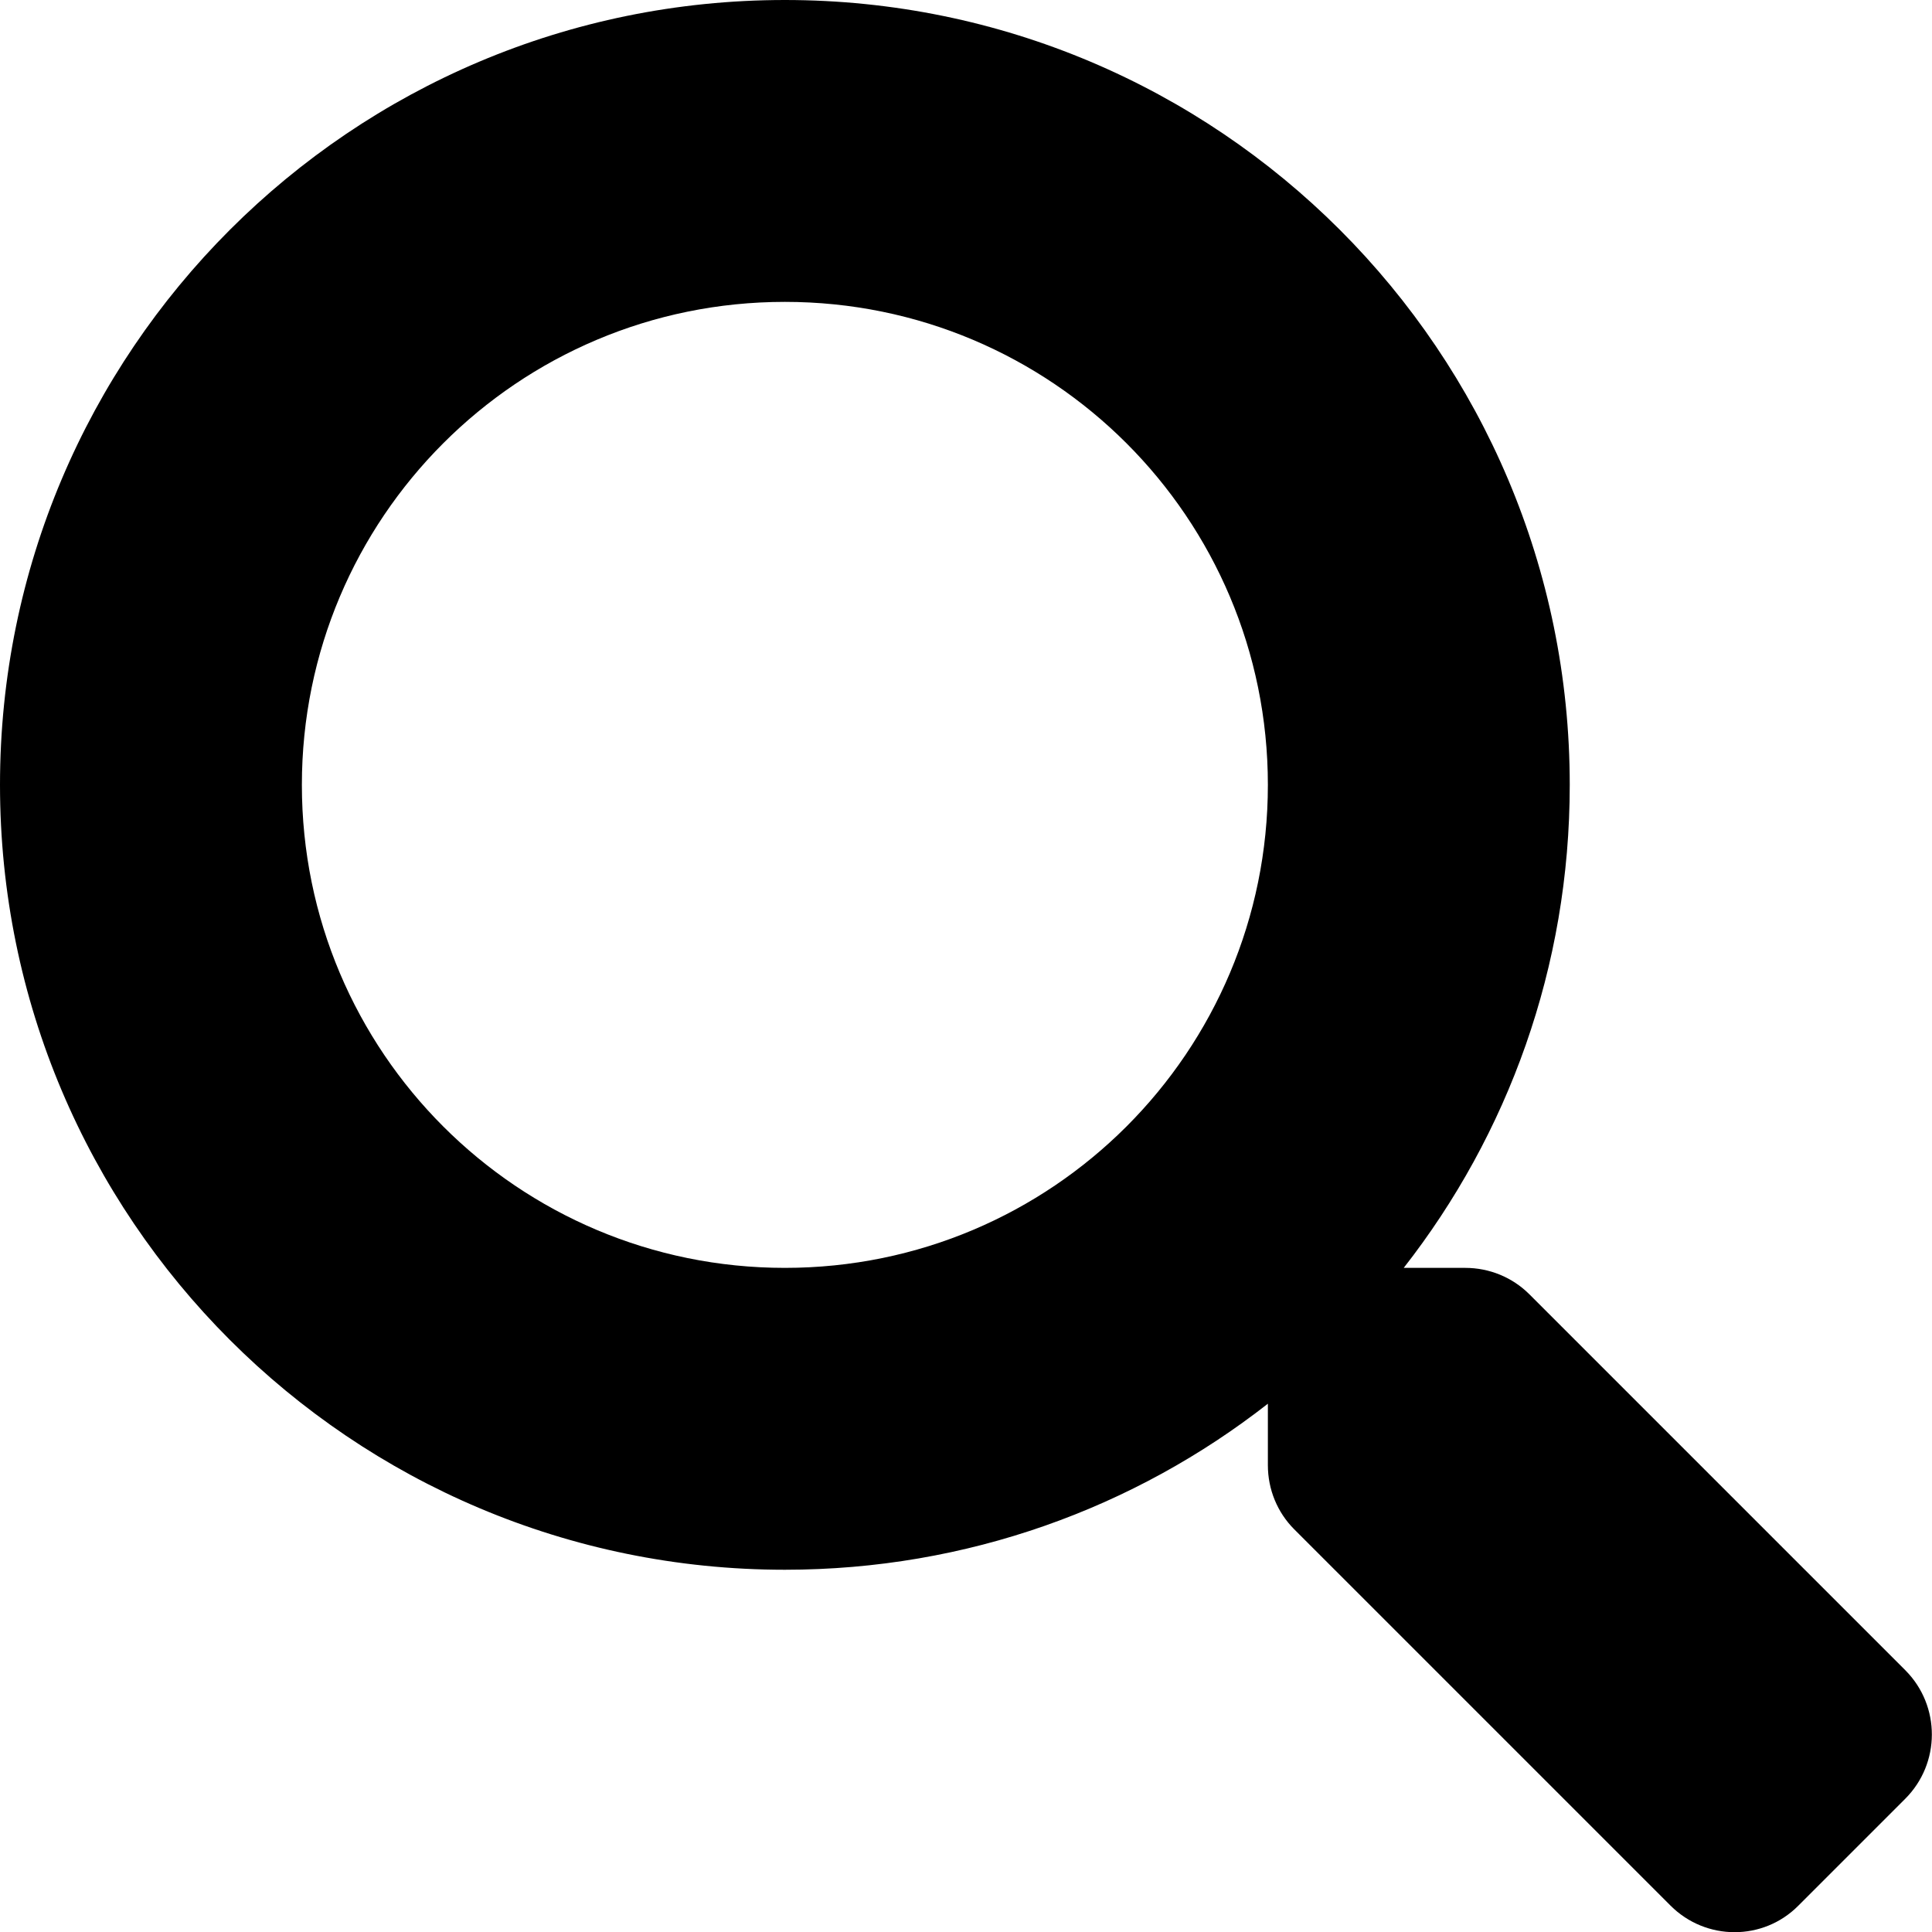
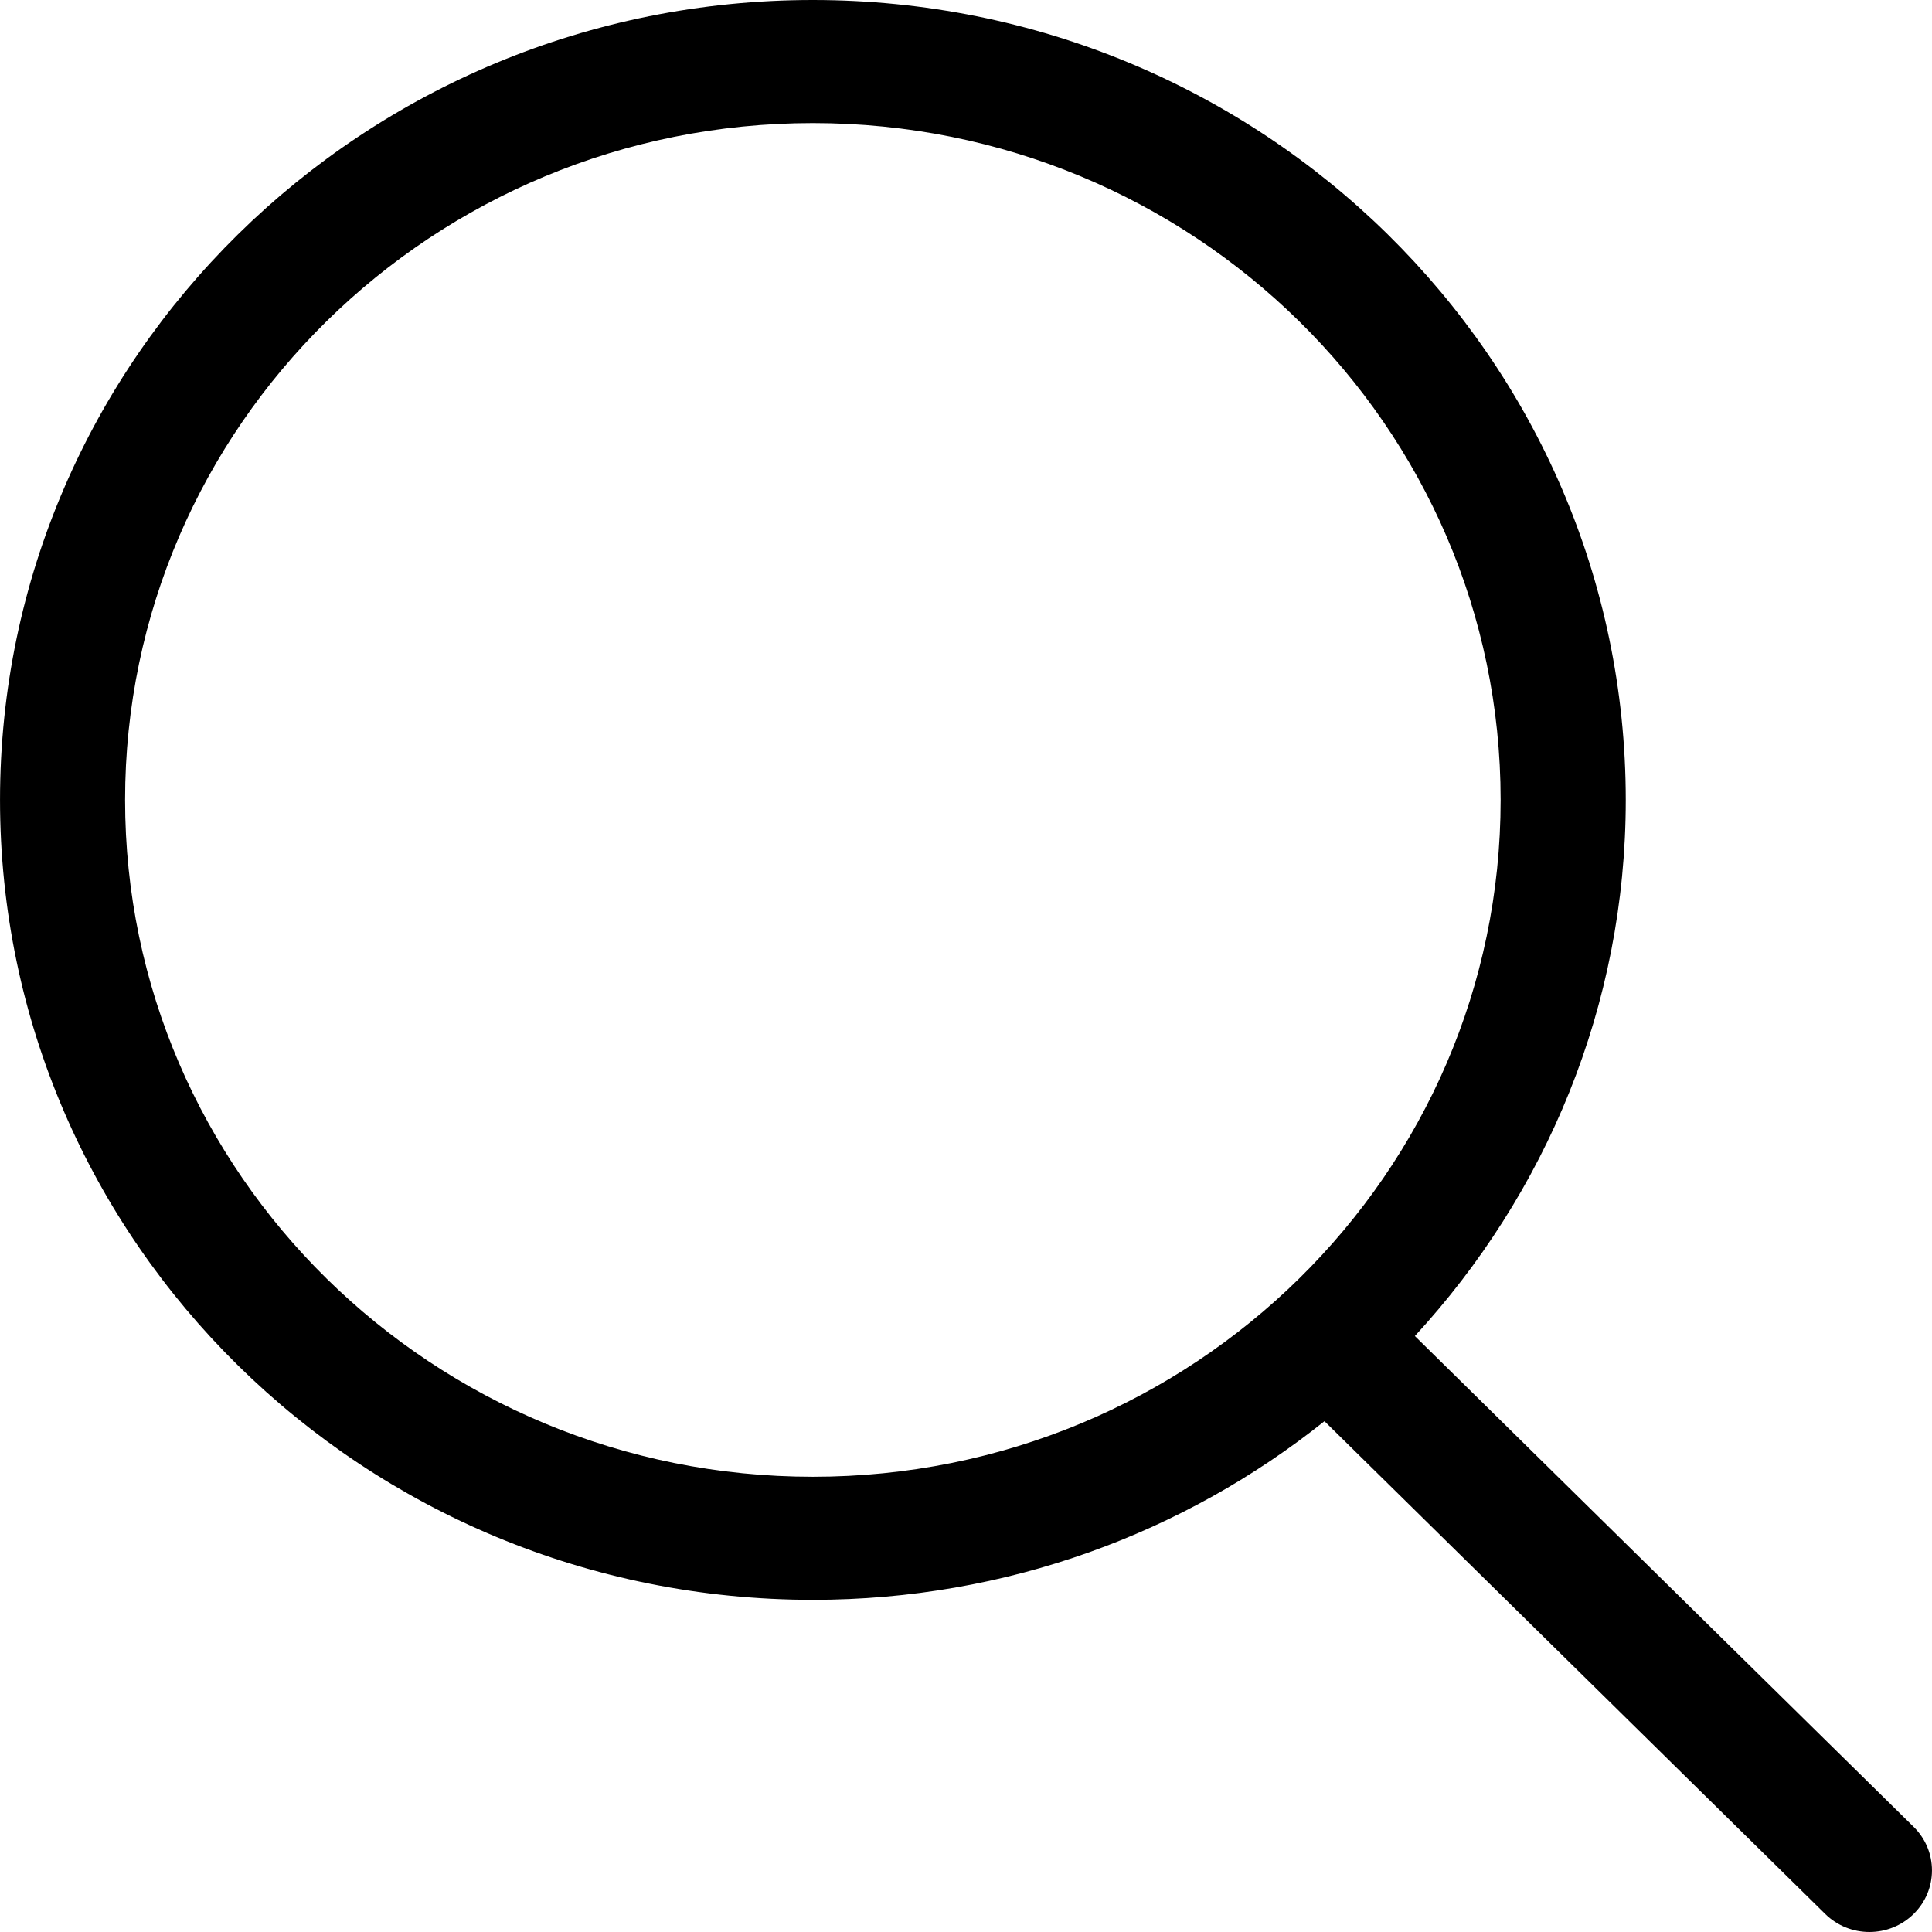
- <svg xmlns="http://www.w3.org/2000/svg" aria-hidden="true" focusable="false" data-prefix="fas" data-icon="search" class="svg-inline--fa fa-search fa-w-16" role="img" viewBox="0 0 512 512">
-   <path fill="currentColor" d="M505 442.7L405.3 343c-4.5-4.5-10.6-7-17-7H372c27.6-35.3 44-79.7 44-128C416 93.1 322.9 0 208 0S0 93.1 0 208s93.1 208 208 208c48.3 0 92.7-16.4 128-44v16.3c0 6.4 2.5 12.5 7 17l99.7 99.7c9.4 9.4 24.6 9.4 33.9 0l28.3-28.3c9.4-9.4 9.4-24.6.1-34zM208 336c-70.7 0-128-57.2-128-128 0-70.7 57.2-128 128-128 70.7 0 128 57.2 128 128 0 70.7-57.2 128-128 128z" />
+ <svg xmlns="http://www.w3.org/2000/svg" version="1.1" id="Capa_1" x="0px" y="0px" width="612.01px" height="612.01px" viewBox="0 0 612.01 612.01" style="enable-background:new 0 0 612.01 612.01;" xml:space="preserve">
+   <g>
+     <g id="_x34__4_">
+       <g>
+         <path d="M606.209,578.714L448.198,423.228C489.576,378.272,515,318.817,515,253.393C514.98,113.439,399.704,0,257.493,0     C115.282,0,0.006,113.439,0.006,253.393s115.276,253.393,257.487,253.393c61.445,0,117.801-21.253,162.068-56.586     l158.624,156.099c7.729,7.614,20.277,7.614,28.006,0C613.938,598.686,613.938,586.328,606.209,578.714z M257.493,467.8     c-120.326,0-217.869-95.993-217.869-214.407S137.167,38.986,257.493,38.986c120.327,0,217.869,95.993,217.869,214.407     S377.82,467.8,257.493,467.8z" />
+       </g>
+     </g>
+   </g>
+   <g>
+ </g>
+   <g>
+ </g>
+   <g>
+ </g>
+   <g>
+ </g>
+   <g>
+ </g>
+   <g>
+ </g>
+   <g>
+ </g>
+   <g>
+ </g>
+   <g>
+ </g>
+   <g>
+ </g>
+   <g>
+ </g>
+   <g>
+ </g>
+   <g>
+ </g>
+   <g>
+ </g>
+   <g>
+ </g>
</svg>
